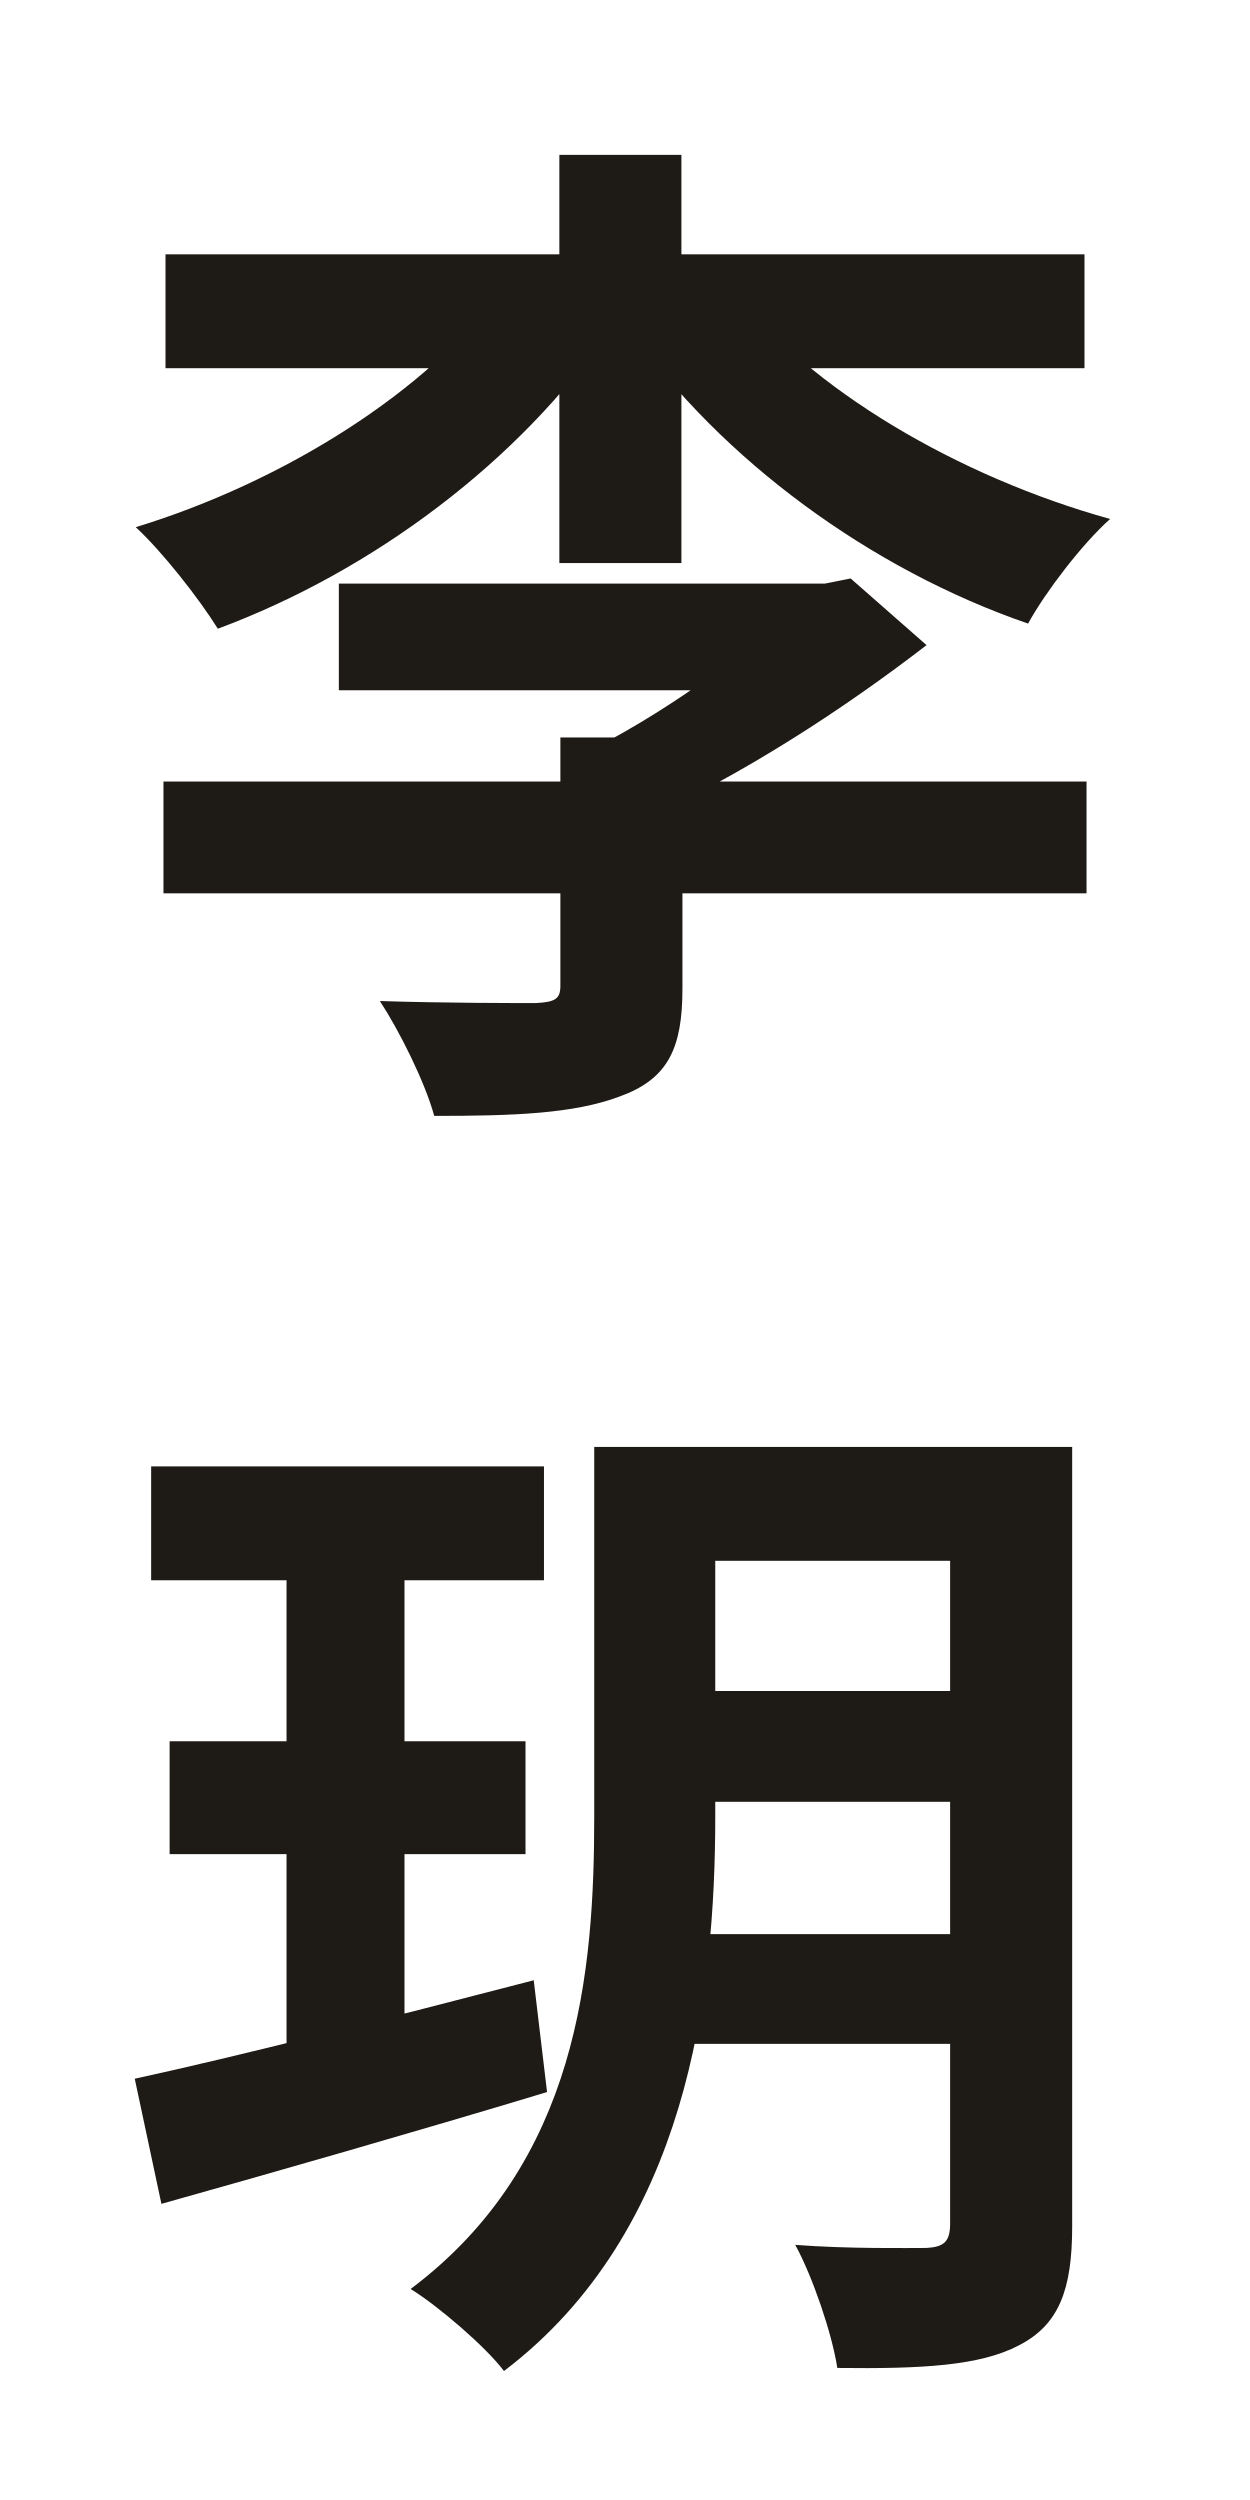
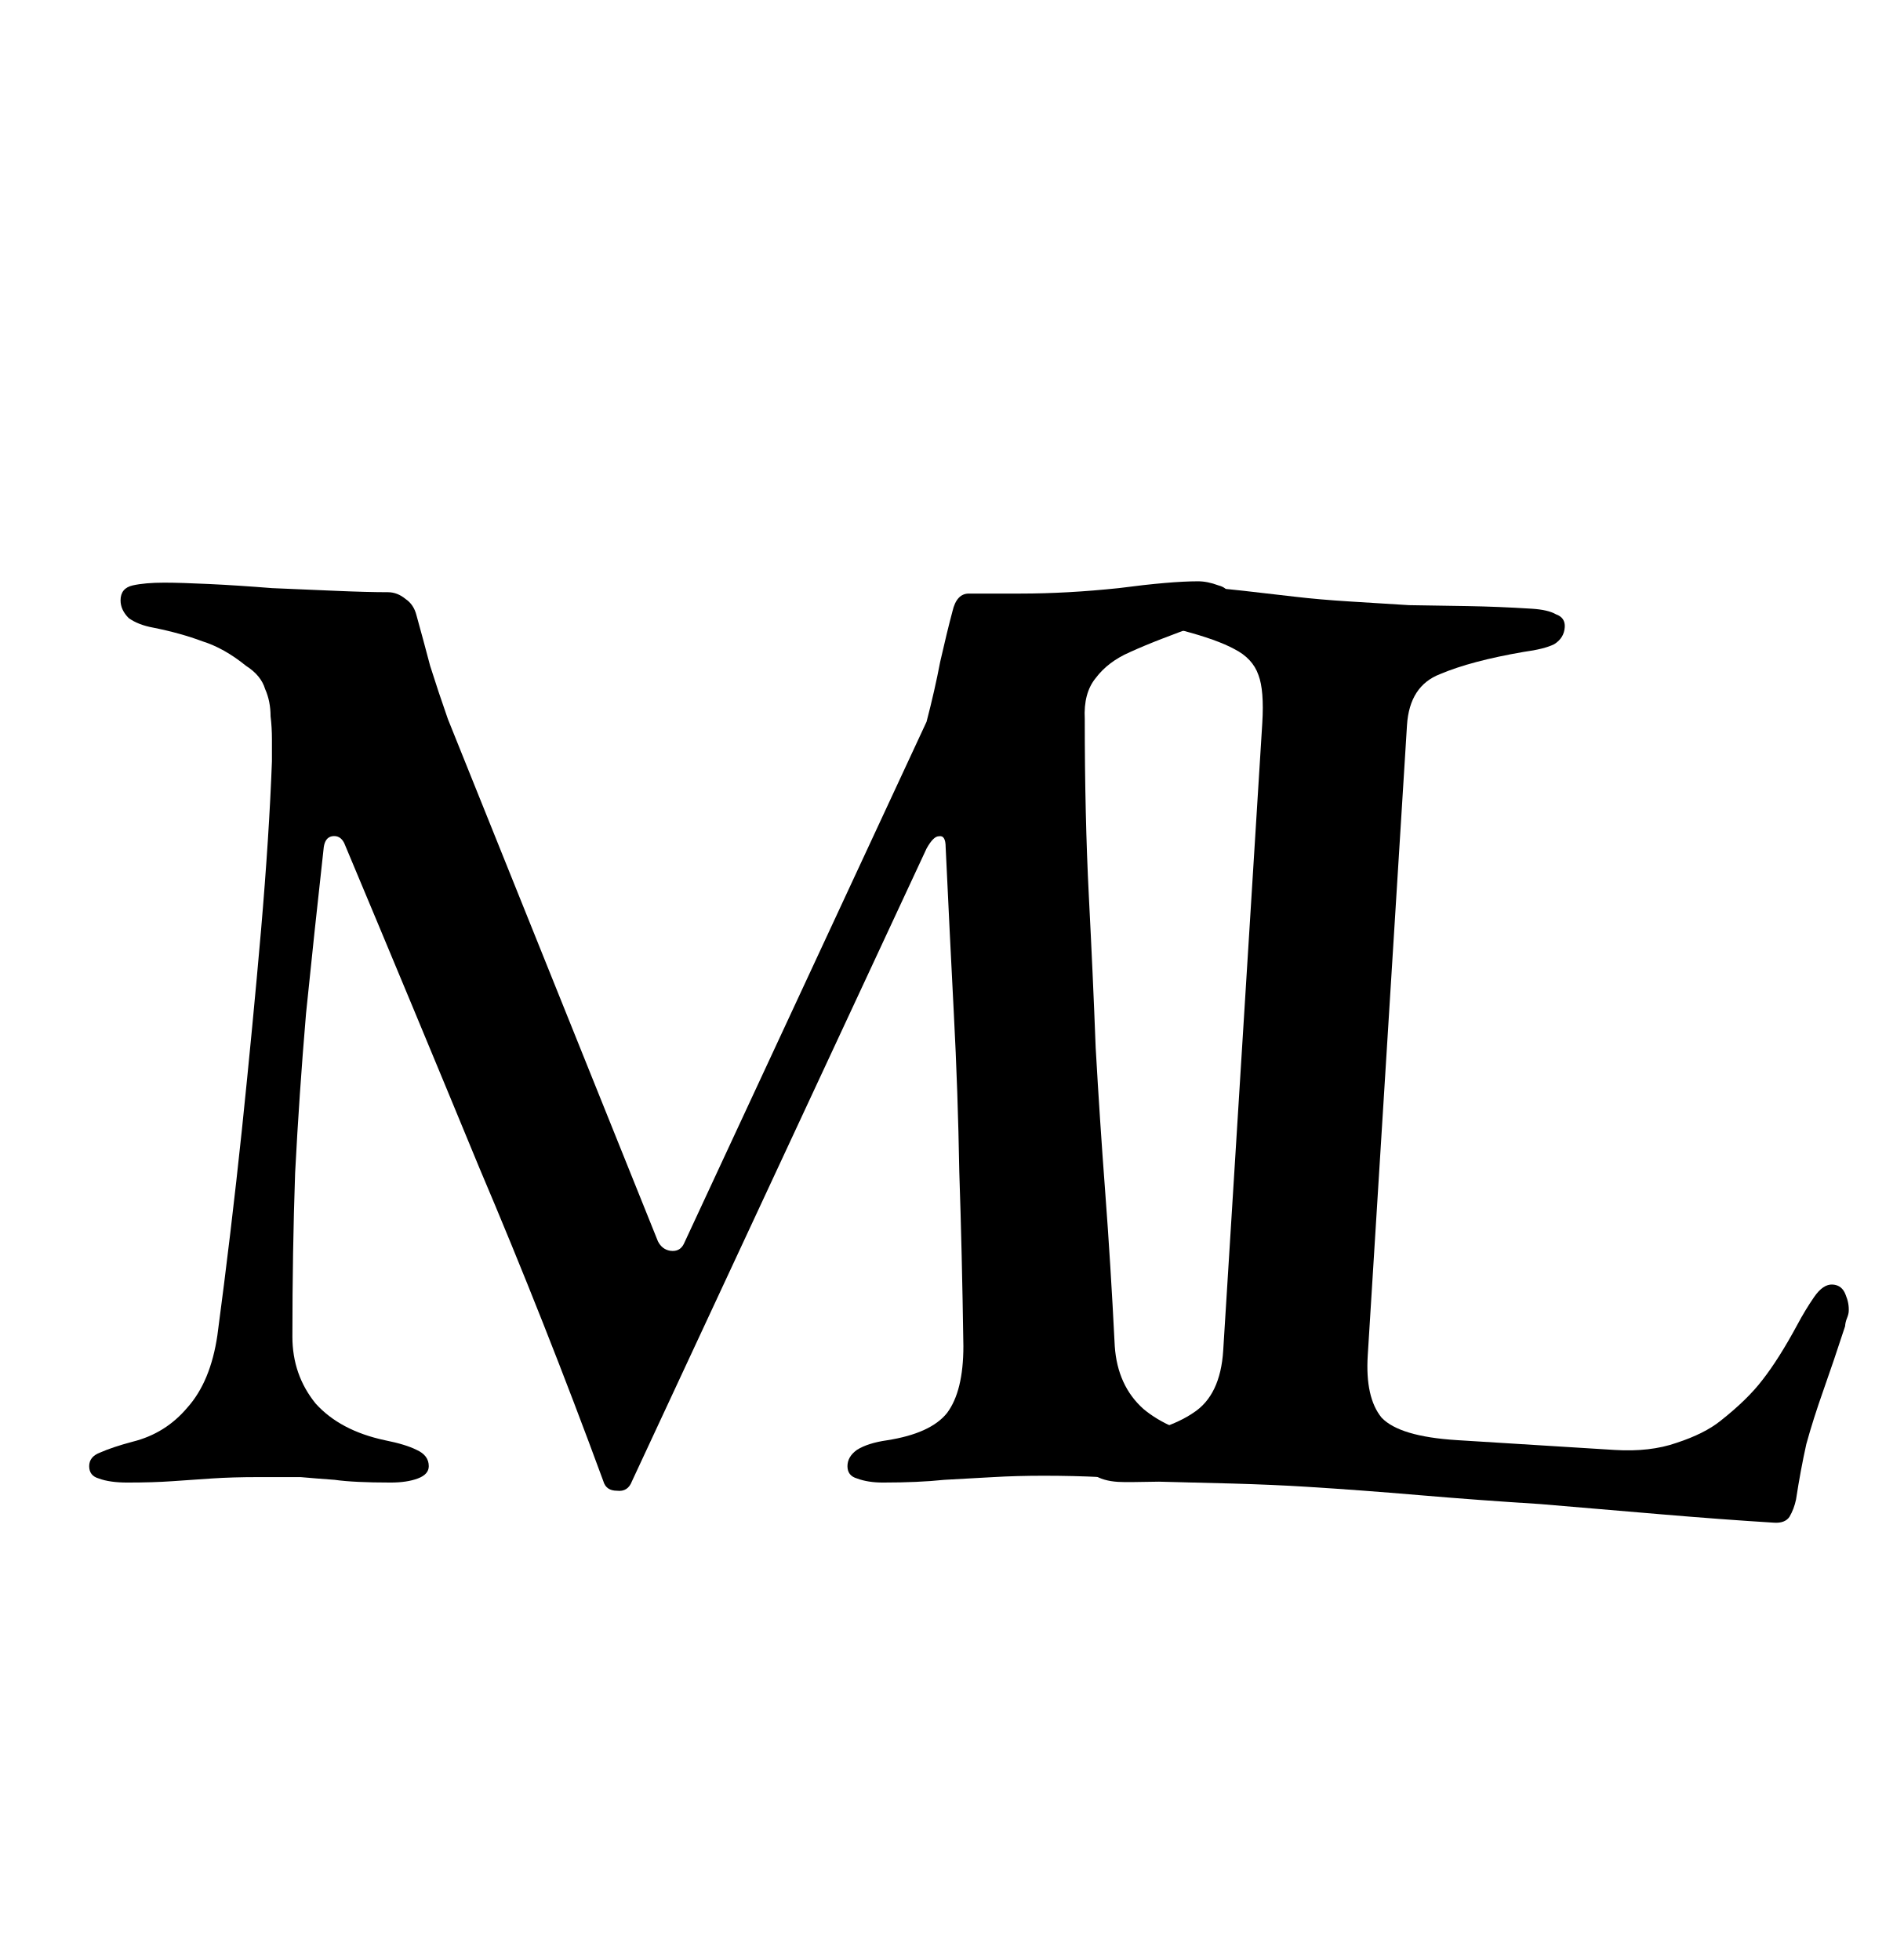
- <svg xmlns="http://www.w3.org/2000/svg" width="39" height="78" viewBox="0 0 39 78" fill="none">
-   <path d="M5.164 7.936H33.836V11.488H5.164V7.936ZM17.452 4.832H21.26V17.568H17.452V4.832ZM15.692 8.992L19.02 10.272C16.236 14.368 11.628 17.824 6.796 19.616C6.22 18.688 5.068 17.216 4.236 16.448C8.844 15.04 13.388 12.192 15.692 8.992ZM22.86 9.024C25.228 12.128 29.9 14.88 34.636 16.192C33.772 16.96 32.62 18.464 32.076 19.456C27.148 17.76 22.508 14.336 19.66 10.304L22.86 9.024ZM10.572 18.208H25.452V21.536H10.572V18.208ZM5.1 24.384H33.9V27.872H5.1V24.384ZM17.484 23.008H21.292V30.848C21.292 32.704 20.844 33.664 19.34 34.208C17.9 34.752 16.012 34.816 13.548 34.816C13.26 33.76 12.46 32.16 11.852 31.232C13.804 31.296 16.076 31.296 16.716 31.296C17.324 31.264 17.484 31.168 17.484 30.752V23.008ZM24.748 18.208H25.74L26.54 18.048L28.908 20.128C26.38 22.08 23.116 24.224 19.948 25.632C19.564 25.024 18.604 24.064 18.124 23.552C20.524 22.4 23.436 20.32 24.748 18.944V18.208Z" fill="#1E1A15" />
-   <path d="M4.716 45.752H16.972V49.304H4.716V45.752ZM5.292 54.328H16.396V57.848H5.292V54.328ZM4.204 64.856C7.308 64.184 12.108 62.968 16.652 61.784L17.068 65.272C12.94 66.52 8.46 67.8 5.036 68.76L4.204 64.856ZM8.94 47.16H12.62V65.368L8.94 65.976V47.16ZM20.844 45.144H30.764V48.696H20.844V45.144ZM20.844 52.76H30.764V56.216H20.844V52.76ZM20.78 60.344H30.732V63.768H20.78V60.344ZM29.644 45.144H33.452V69.464C33.452 71.448 33.036 72.536 31.788 73.176C30.572 73.816 28.748 73.912 26.124 73.88C25.964 72.824 25.356 71.032 24.812 70.04C26.476 70.168 28.332 70.136 28.908 70.136C29.452 70.104 29.644 69.944 29.644 69.368V45.144ZM18.54 45.144H22.316V56.664C22.316 62.2 21.452 69.624 15.724 73.976C15.148 73.208 13.644 71.928 12.812 71.416C18.06 67.48 18.54 61.496 18.54 56.664V45.144Z" fill="#1E1A15" />
+ <svg xmlns="http://www.w3.org/2000/svg" width="67" height="69" viewBox="0 0 67 69" fill="none">
+   <path d="M4.483 52.192C4.067 52.192 3.731 52.144 3.475 52.048C3.251 51.984 3.139 51.84 3.139 51.616C3.139 51.392 3.267 51.232 3.523 51.136C3.811 51.008 4.195 50.88 4.675 50.752C5.443 50.56 6.083 50.16 6.595 49.552C7.139 48.944 7.491 48.096 7.651 47.008C7.971 44.608 8.259 42.192 8.515 39.76C8.771 37.296 8.995 34.96 9.187 32.752C9.379 30.512 9.507 28.528 9.571 26.8C9.571 26.576 9.571 26.32 9.571 26.032C9.571 25.744 9.555 25.472 9.523 25.216C9.523 24.864 9.459 24.544 9.331 24.256C9.235 23.936 9.011 23.664 8.659 23.44C8.147 23.024 7.635 22.736 7.123 22.576C6.611 22.384 6.035 22.224 5.395 22.096C5.043 22.032 4.755 21.92 4.531 21.76C4.339 21.568 4.243 21.36 4.243 21.136C4.243 20.848 4.387 20.672 4.675 20.608C4.963 20.544 5.331 20.512 5.779 20.512C6.163 20.512 6.691 20.528 7.363 20.56C8.035 20.592 8.771 20.64 9.571 20.704C10.371 20.736 11.123 20.768 11.827 20.8C12.563 20.832 13.171 20.848 13.651 20.848C13.875 20.848 14.083 20.928 14.275 21.088C14.467 21.216 14.595 21.408 14.659 21.664C14.819 22.24 14.979 22.832 15.139 23.44C15.331 24.048 15.539 24.672 15.763 25.312L23.155 43.696C23.251 43.888 23.395 44 23.587 44.032C23.811 44.064 23.971 43.984 24.067 43.792L32.611 25.408C32.803 24.672 32.963 23.968 33.091 23.296C33.251 22.592 33.395 22 33.523 21.52C33.619 21.104 33.811 20.896 34.099 20.896H35.923C37.011 20.896 38.163 20.832 39.379 20.704C40.595 20.544 41.523 20.464 42.163 20.464C42.387 20.464 42.627 20.512 42.883 20.608C43.139 20.672 43.267 20.816 43.267 21.04C43.267 21.296 43.171 21.488 42.979 21.616C42.787 21.744 42.483 21.888 42.067 22.048C41.715 22.176 41.331 22.32 40.915 22.48C40.499 22.64 40.115 22.8 39.763 22.96C39.251 23.184 38.851 23.488 38.563 23.872C38.275 24.224 38.147 24.704 38.179 25.312C38.179 27.584 38.227 29.664 38.323 31.552C38.419 33.408 38.499 35.184 38.563 36.88C38.659 38.576 38.771 40.272 38.899 41.968C39.027 43.664 39.139 45.472 39.235 47.392C39.299 48.32 39.635 49.056 40.243 49.6C40.851 50.112 41.715 50.48 42.835 50.704C43.283 50.8 43.619 50.912 43.843 51.04C44.099 51.168 44.227 51.36 44.227 51.616C44.227 51.808 44.115 51.952 43.891 52.048C43.667 52.144 43.363 52.192 42.979 52.192C42.179 52.192 41.443 52.16 40.771 52.096C40.099 52.064 39.427 52.032 38.755 52C38.115 51.968 37.443 51.952 36.739 51.952C36.099 51.952 35.507 51.968 34.963 52C34.419 52.032 33.843 52.064 33.235 52.096C32.627 52.16 31.907 52.192 31.075 52.192C30.723 52.192 30.419 52.144 30.163 52.048C29.939 51.984 29.827 51.84 29.827 51.616C29.827 51.392 29.939 51.2 30.163 51.04C30.419 50.88 30.771 50.768 31.219 50.704C32.243 50.544 32.947 50.224 33.331 49.744C33.715 49.232 33.907 48.448 33.907 47.392C33.875 45.184 33.827 43.136 33.763 41.248C33.731 39.36 33.667 37.504 33.571 35.68C33.475 33.824 33.379 31.872 33.283 29.824C33.283 29.536 33.203 29.408 33.043 29.44C32.915 29.44 32.771 29.584 32.611 29.872L22.243 52.144C22.147 52.4 21.971 52.512 21.715 52.48C21.459 52.48 21.299 52.368 21.235 52.144C19.859 48.4 18.403 44.72 16.867 41.104C15.363 37.456 13.779 33.648 12.115 29.68C12.019 29.488 11.875 29.408 11.683 29.44C11.523 29.472 11.427 29.6 11.395 29.824C11.171 31.84 10.963 33.792 10.771 35.68C10.611 37.568 10.483 39.44 10.387 41.296C10.323 43.152 10.291 45.072 10.291 47.056C10.291 47.952 10.563 48.736 11.107 49.408C11.683 50.048 12.499 50.48 13.555 50.704C14.035 50.8 14.403 50.912 14.659 51.04C14.947 51.168 15.091 51.36 15.091 51.616C15.091 51.808 14.963 51.952 14.707 52.048C14.451 52.144 14.131 52.192 13.747 52.192C12.883 52.192 12.227 52.16 11.779 52.096C11.331 52.064 10.931 52.032 10.579 52C10.227 52 9.731 52 9.091 52C8.483 52 7.939 52.016 7.459 52.048C7.011 52.08 6.547 52.112 6.067 52.144C5.619 52.176 5.091 52.192 4.483 52.192Z" fill="black" />
+   <path d="M39.349 52.168C38.998 52.146 38.714 52.064 38.499 51.922C38.283 51.781 38.18 51.63 38.19 51.47C38.206 51.215 38.346 51.031 38.609 50.919C38.875 50.776 39.088 50.693 39.25 50.671C40.482 50.459 41.399 50.147 42.001 49.736C42.636 49.326 42.986 48.595 43.052 47.541L44.427 25.456C44.474 24.689 44.429 24.125 44.292 23.764C44.156 23.371 43.87 23.064 43.435 22.845C43.032 22.627 42.436 22.414 41.647 22.204C40.733 21.955 40.29 21.607 40.318 21.16C40.332 20.936 40.453 20.784 40.683 20.702C40.944 20.622 41.251 20.593 41.602 20.615C42.401 20.664 43.118 20.725 43.755 20.797C44.392 20.869 44.997 20.938 45.569 21.006C46.142 21.074 46.78 21.129 47.483 21.173C48.217 21.219 48.92 21.263 49.591 21.304C50.263 21.314 50.952 21.325 51.657 21.337C52.361 21.349 53.113 21.379 53.911 21.429C54.295 21.453 54.579 21.519 54.765 21.627C54.984 21.704 55.087 21.855 55.073 22.078C55.057 22.334 54.933 22.535 54.699 22.68C54.468 22.794 54.109 22.884 53.624 22.95C52.393 23.162 51.415 23.422 50.69 23.729C49.968 24.005 49.578 24.606 49.52 25.532L48.139 47.713C48.077 48.703 48.24 49.435 48.627 49.908C49.049 50.351 49.93 50.614 51.272 50.698L56.829 51.044C57.659 51.095 58.386 51.012 59.008 50.794C59.663 50.579 60.176 50.322 60.547 50.025C61.188 49.52 61.683 49.037 62.032 48.578C62.415 48.089 62.824 47.441 63.259 46.635C63.441 46.293 63.637 45.969 63.849 45.661C64.06 45.354 64.278 45.207 64.501 45.221C64.725 45.235 64.878 45.357 64.96 45.586C65.043 45.784 65.079 45.978 65.067 46.17C65.064 46.234 65.043 46.313 65.005 46.407C64.967 46.501 64.945 46.595 64.939 46.691C64.662 47.539 64.406 48.293 64.173 48.952C63.94 49.611 63.74 50.239 63.575 50.838C63.441 51.439 63.32 52.089 63.213 52.788C63.167 53.009 63.09 53.213 62.982 53.398C62.877 53.552 62.696 53.621 62.441 53.605C61.195 53.528 59.87 53.429 58.467 53.31C57.064 53.19 55.645 53.07 54.209 52.949C52.772 52.859 51.352 52.755 49.949 52.635C48.577 52.518 47.253 52.419 45.975 52.34C45.209 52.292 44.346 52.254 43.385 52.227C42.457 52.201 41.593 52.179 40.792 52.161C40.022 52.178 39.541 52.18 39.349 52.168Z" fill="black" />
</svg>
